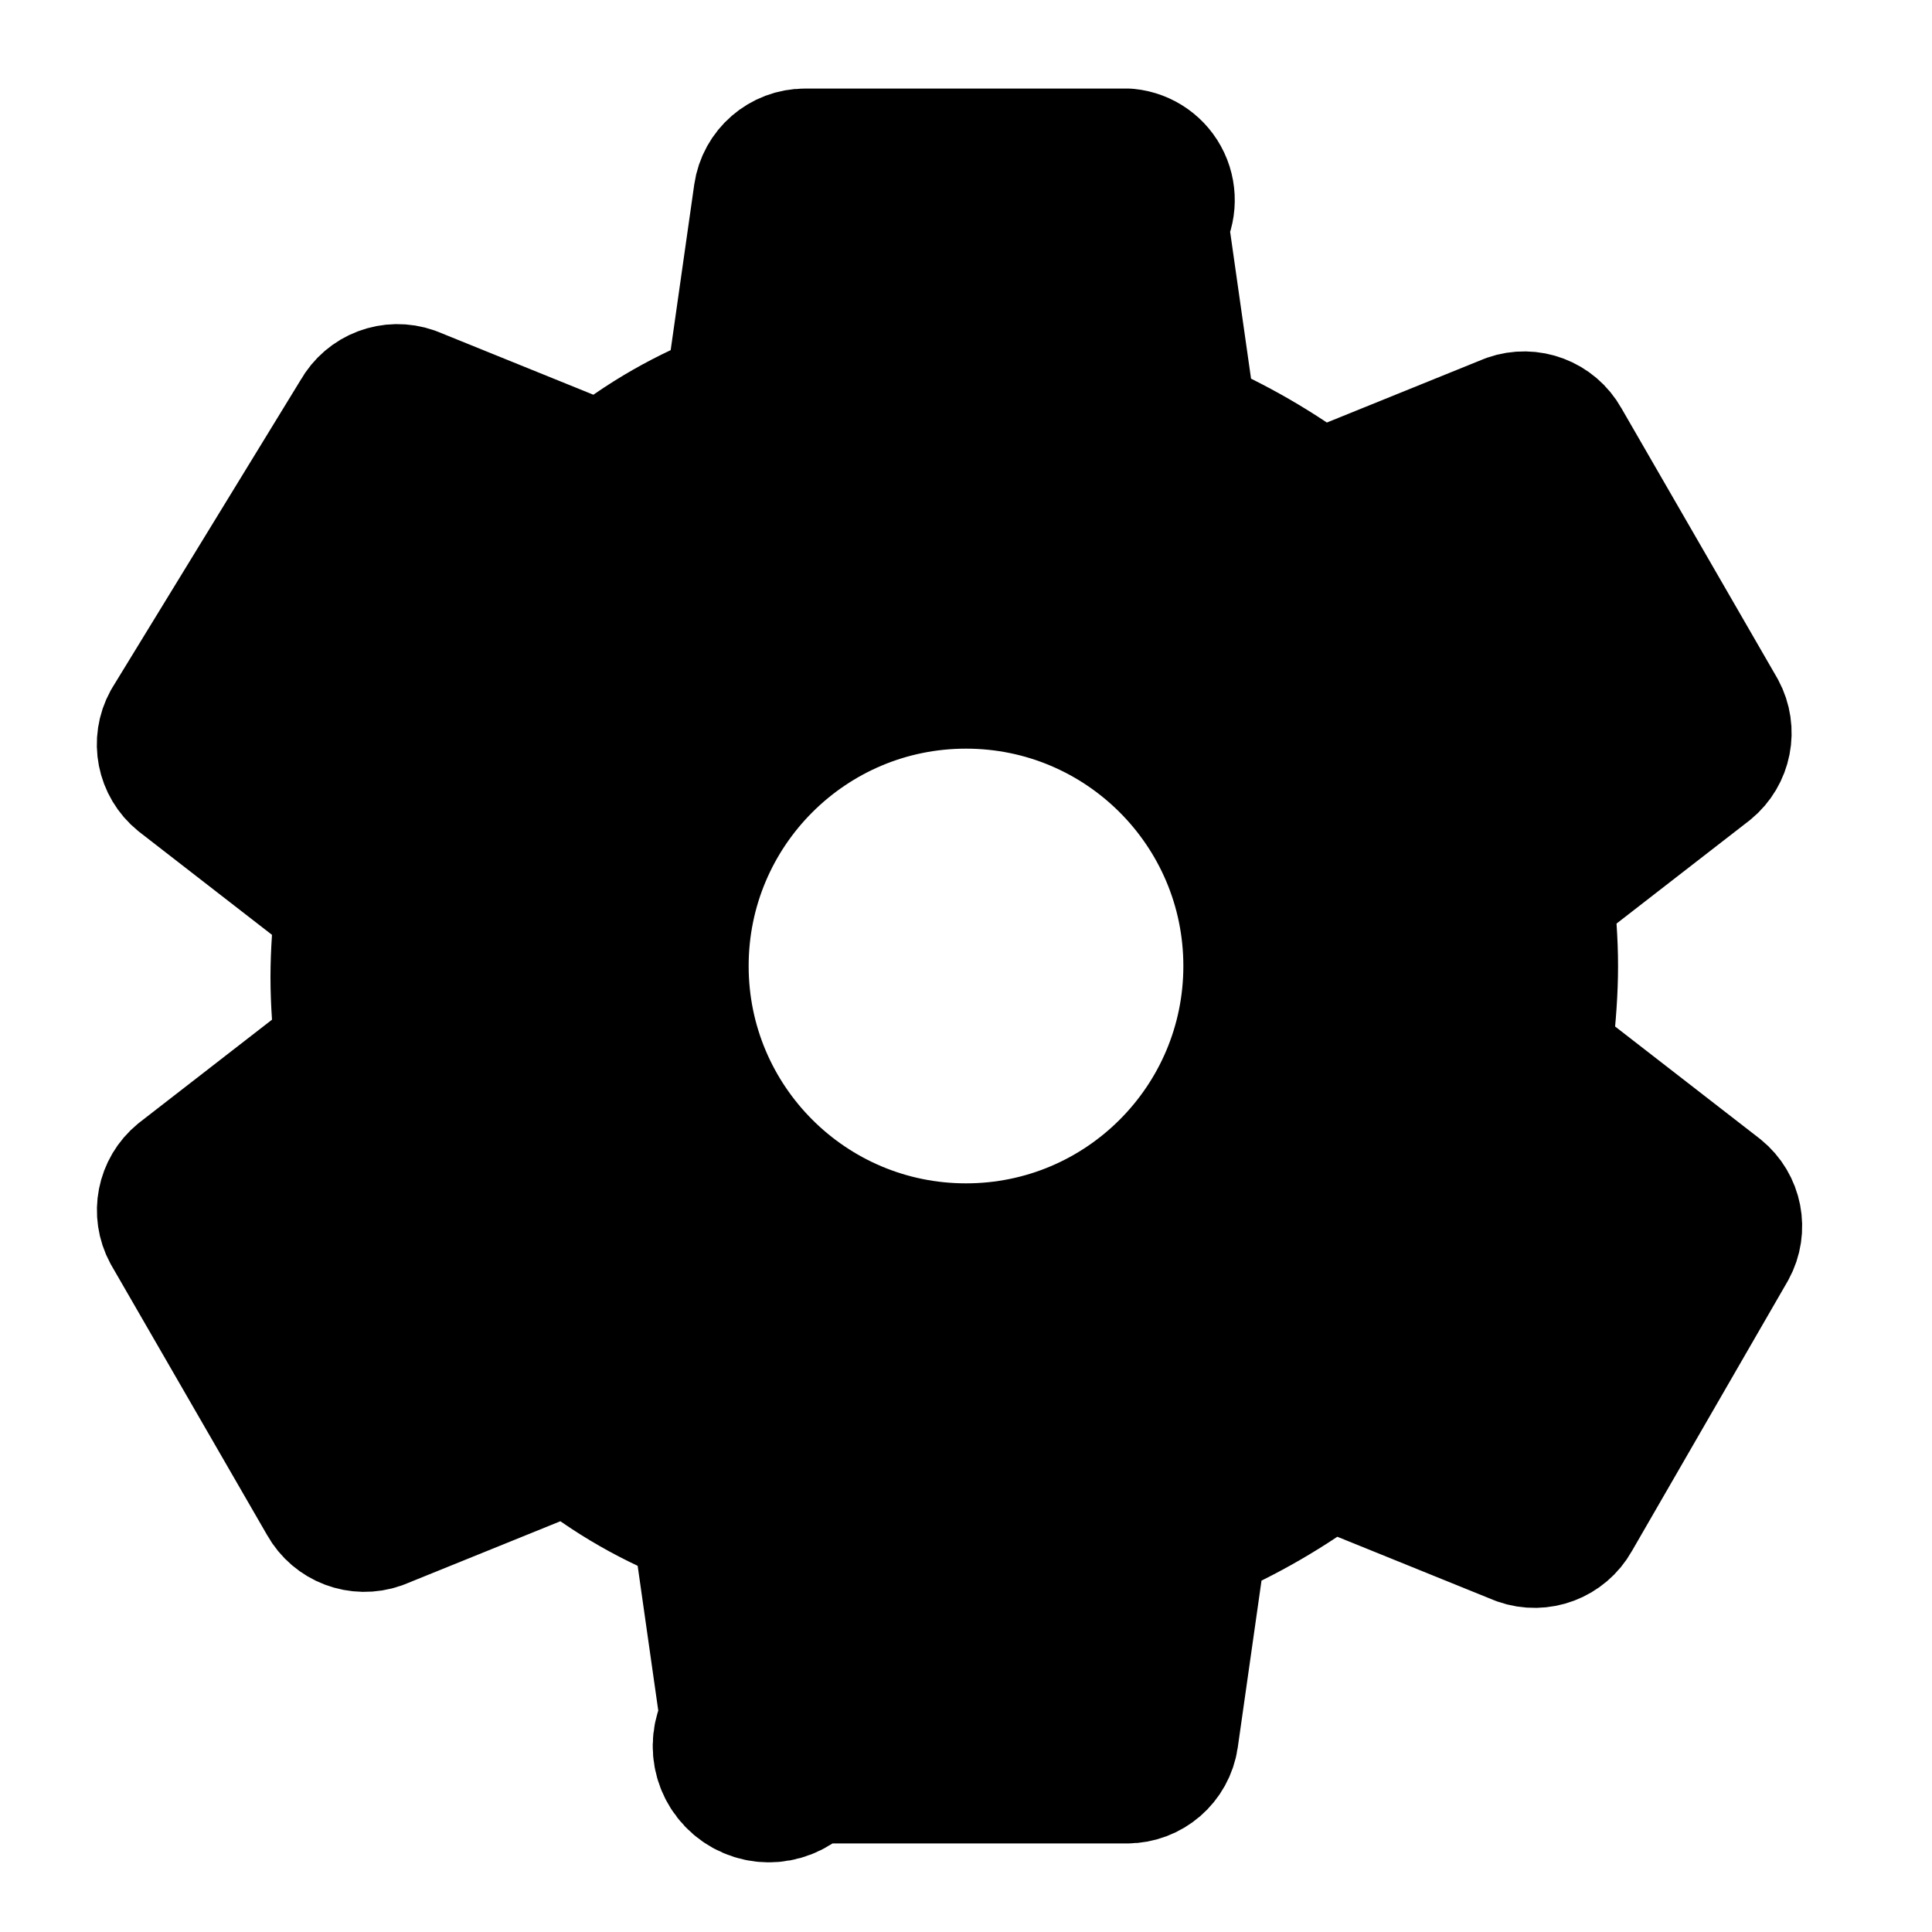
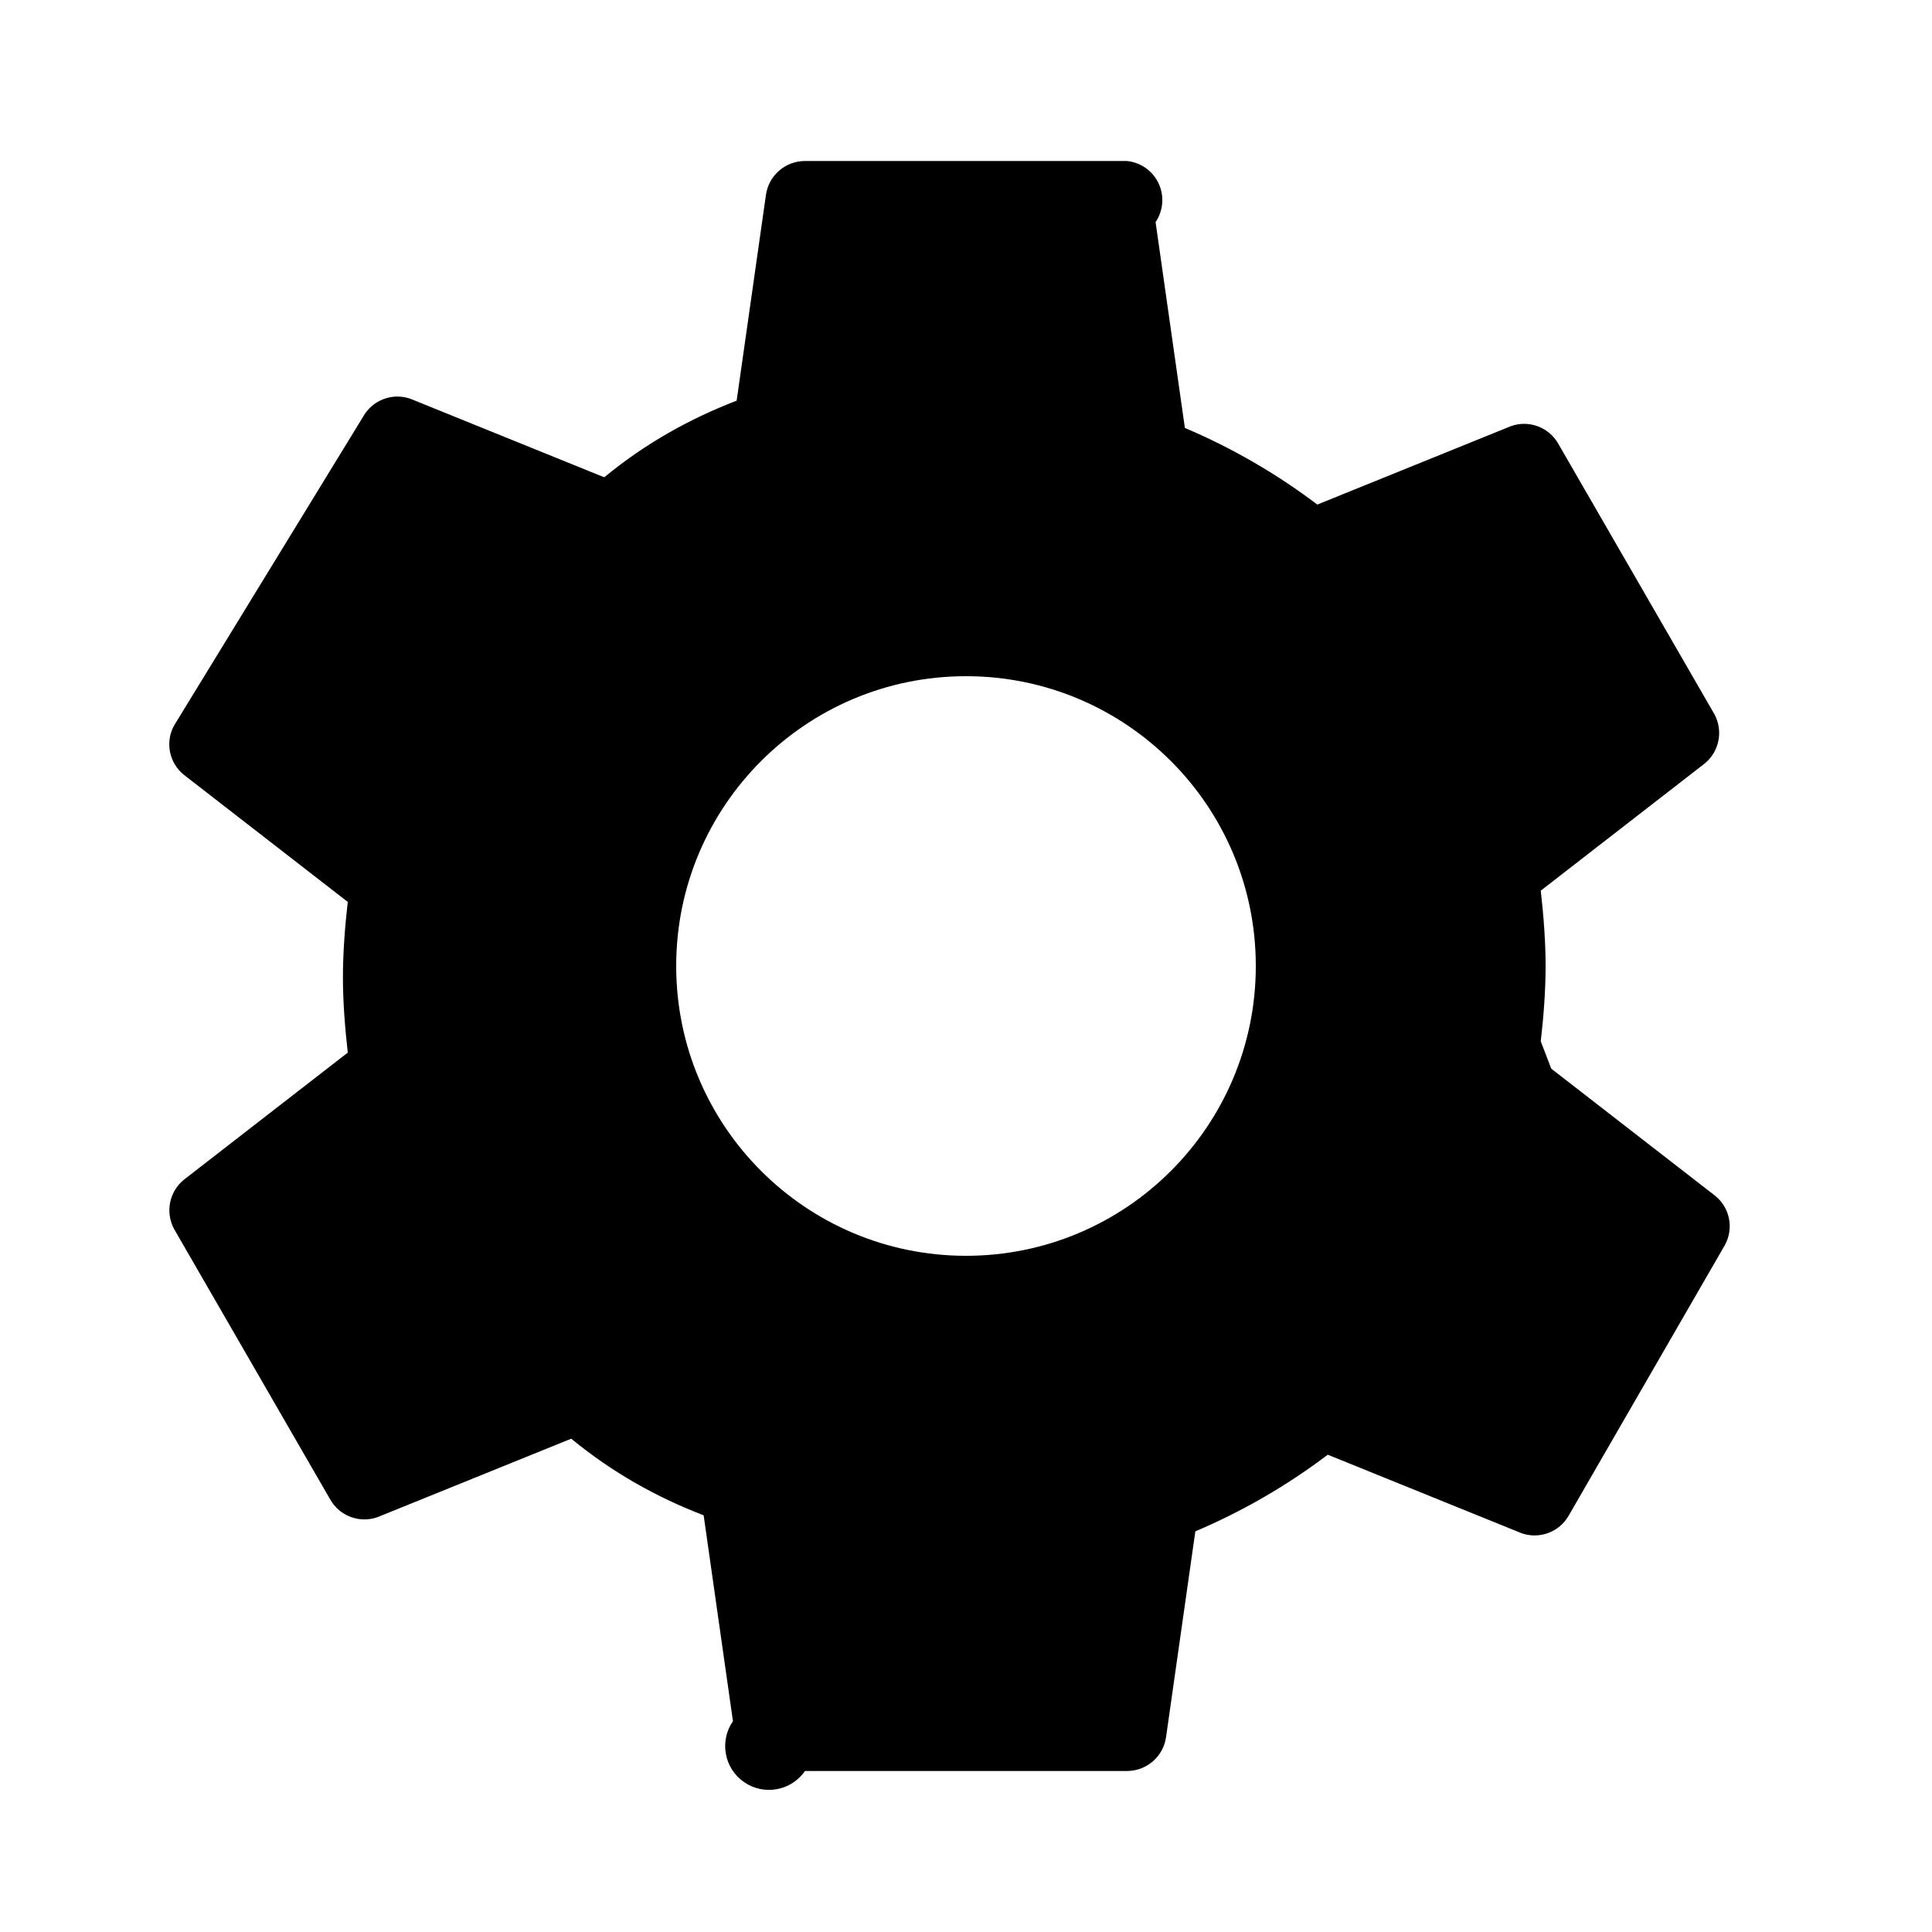
- <svg xmlns="http://www.w3.org/2000/svg" width="20" height="20" viewBox="0 0 24 24" fill="none">
-   <path d="M19.14 12.936c.036-.315.06-.636.06-.936 0-.3-.024-.615-.06-.936l2.037-1.58a.49.49 0 0 0 .12-.612l-1.938-3.357a.488.488 0 0 0-.588-.222l-2.407.975a7.72 7.72 0 0 0-1.645-.952l-.364-2.557A.488.488 0 0 0 14 2h-4a.49.49 0 0 0-.485.42l-.364 2.557c-.582.225-1.125.525-1.645.952l-2.407-.975a.488.488 0 0 0-.588.222L2.163 9.012a.486.486 0 0 0 .12.612l2.037 1.58c-.036.315-.06.636-.06.936 0 .3.024.615.06.936l-2.037 1.58a.49.49 0 0 0-.12.612l1.938 3.357a.488.488 0 0 0 .588.222l2.407-.975c.52.427 1.063.727 1.645.952l.364 2.557A.488.488 0 0 0 10 22h4a.49.49 0 0 0 .485-.42l.364-2.557a7.72 7.72 0 0 0 1.645-.952l2.407.975a.488.488 0 0 0 .588-.222l1.938-3.357a.486.486 0 0 0-.12-.612l-2.037-1.58zM12 15.6A3.6 3.6 0 1 1 12 8.4a3.6 3.6 0 0 1 0 7.2z" fill="#000000" stroke="#000000" stroke-width="1.8" stroke-linejoin="round" paint-order="stroke fill" />
+ <svg xmlns="http://www.w3.org/2000/svg" viewBox="0 0 24 24">
+   <path fill="#000000" d="M19.14 12.936c.036-.315.06-.636.06-.936 0-.3-.024-.615-.06-.936l2.037-1.58a.49.49 0 0 0 .12-.612l-1.938-3.357a.488.488 0 0 0-.588-.222l-2.407.975a7.72 7.72 0 0 0-1.645-.952l-.364-2.557A.488.488 0 0 0 14 2h-4a.49.49 0 0 0-.485.42l-.364 2.557c-.582.225-1.125.525-1.645.952l-2.407-.975a.488.488 0 0 0-.588.222L2.163 9.012a.486.486 0 0 0 .12.612l2.037 1.58c-.036.315-.06.636-.06.936 0 .3.024.615.06.936l-2.037 1.58a.49.49 0 0 0-.12.612l1.938 3.357a.488.488 0 0 0 .588.222l2.407-.975c.52.427 1.063.727 1.645.952l.364 2.557A.488.488 0 0 0 10 22h4a.49.49 0 0 0 .485-.42l.364-2.557a7.72 7.72 0 0 0 1.645-.952l2.407.975a.488.488 0 0 0 .588-.222l1.938-3.357a.486.486 0 0 0-.12-.612l-2.037-1.58zM12 15.6A3.6 3.6 0 1 1 12 8.4a3.6 3.6 0 0 1 0 7.2z" />
</svg>
